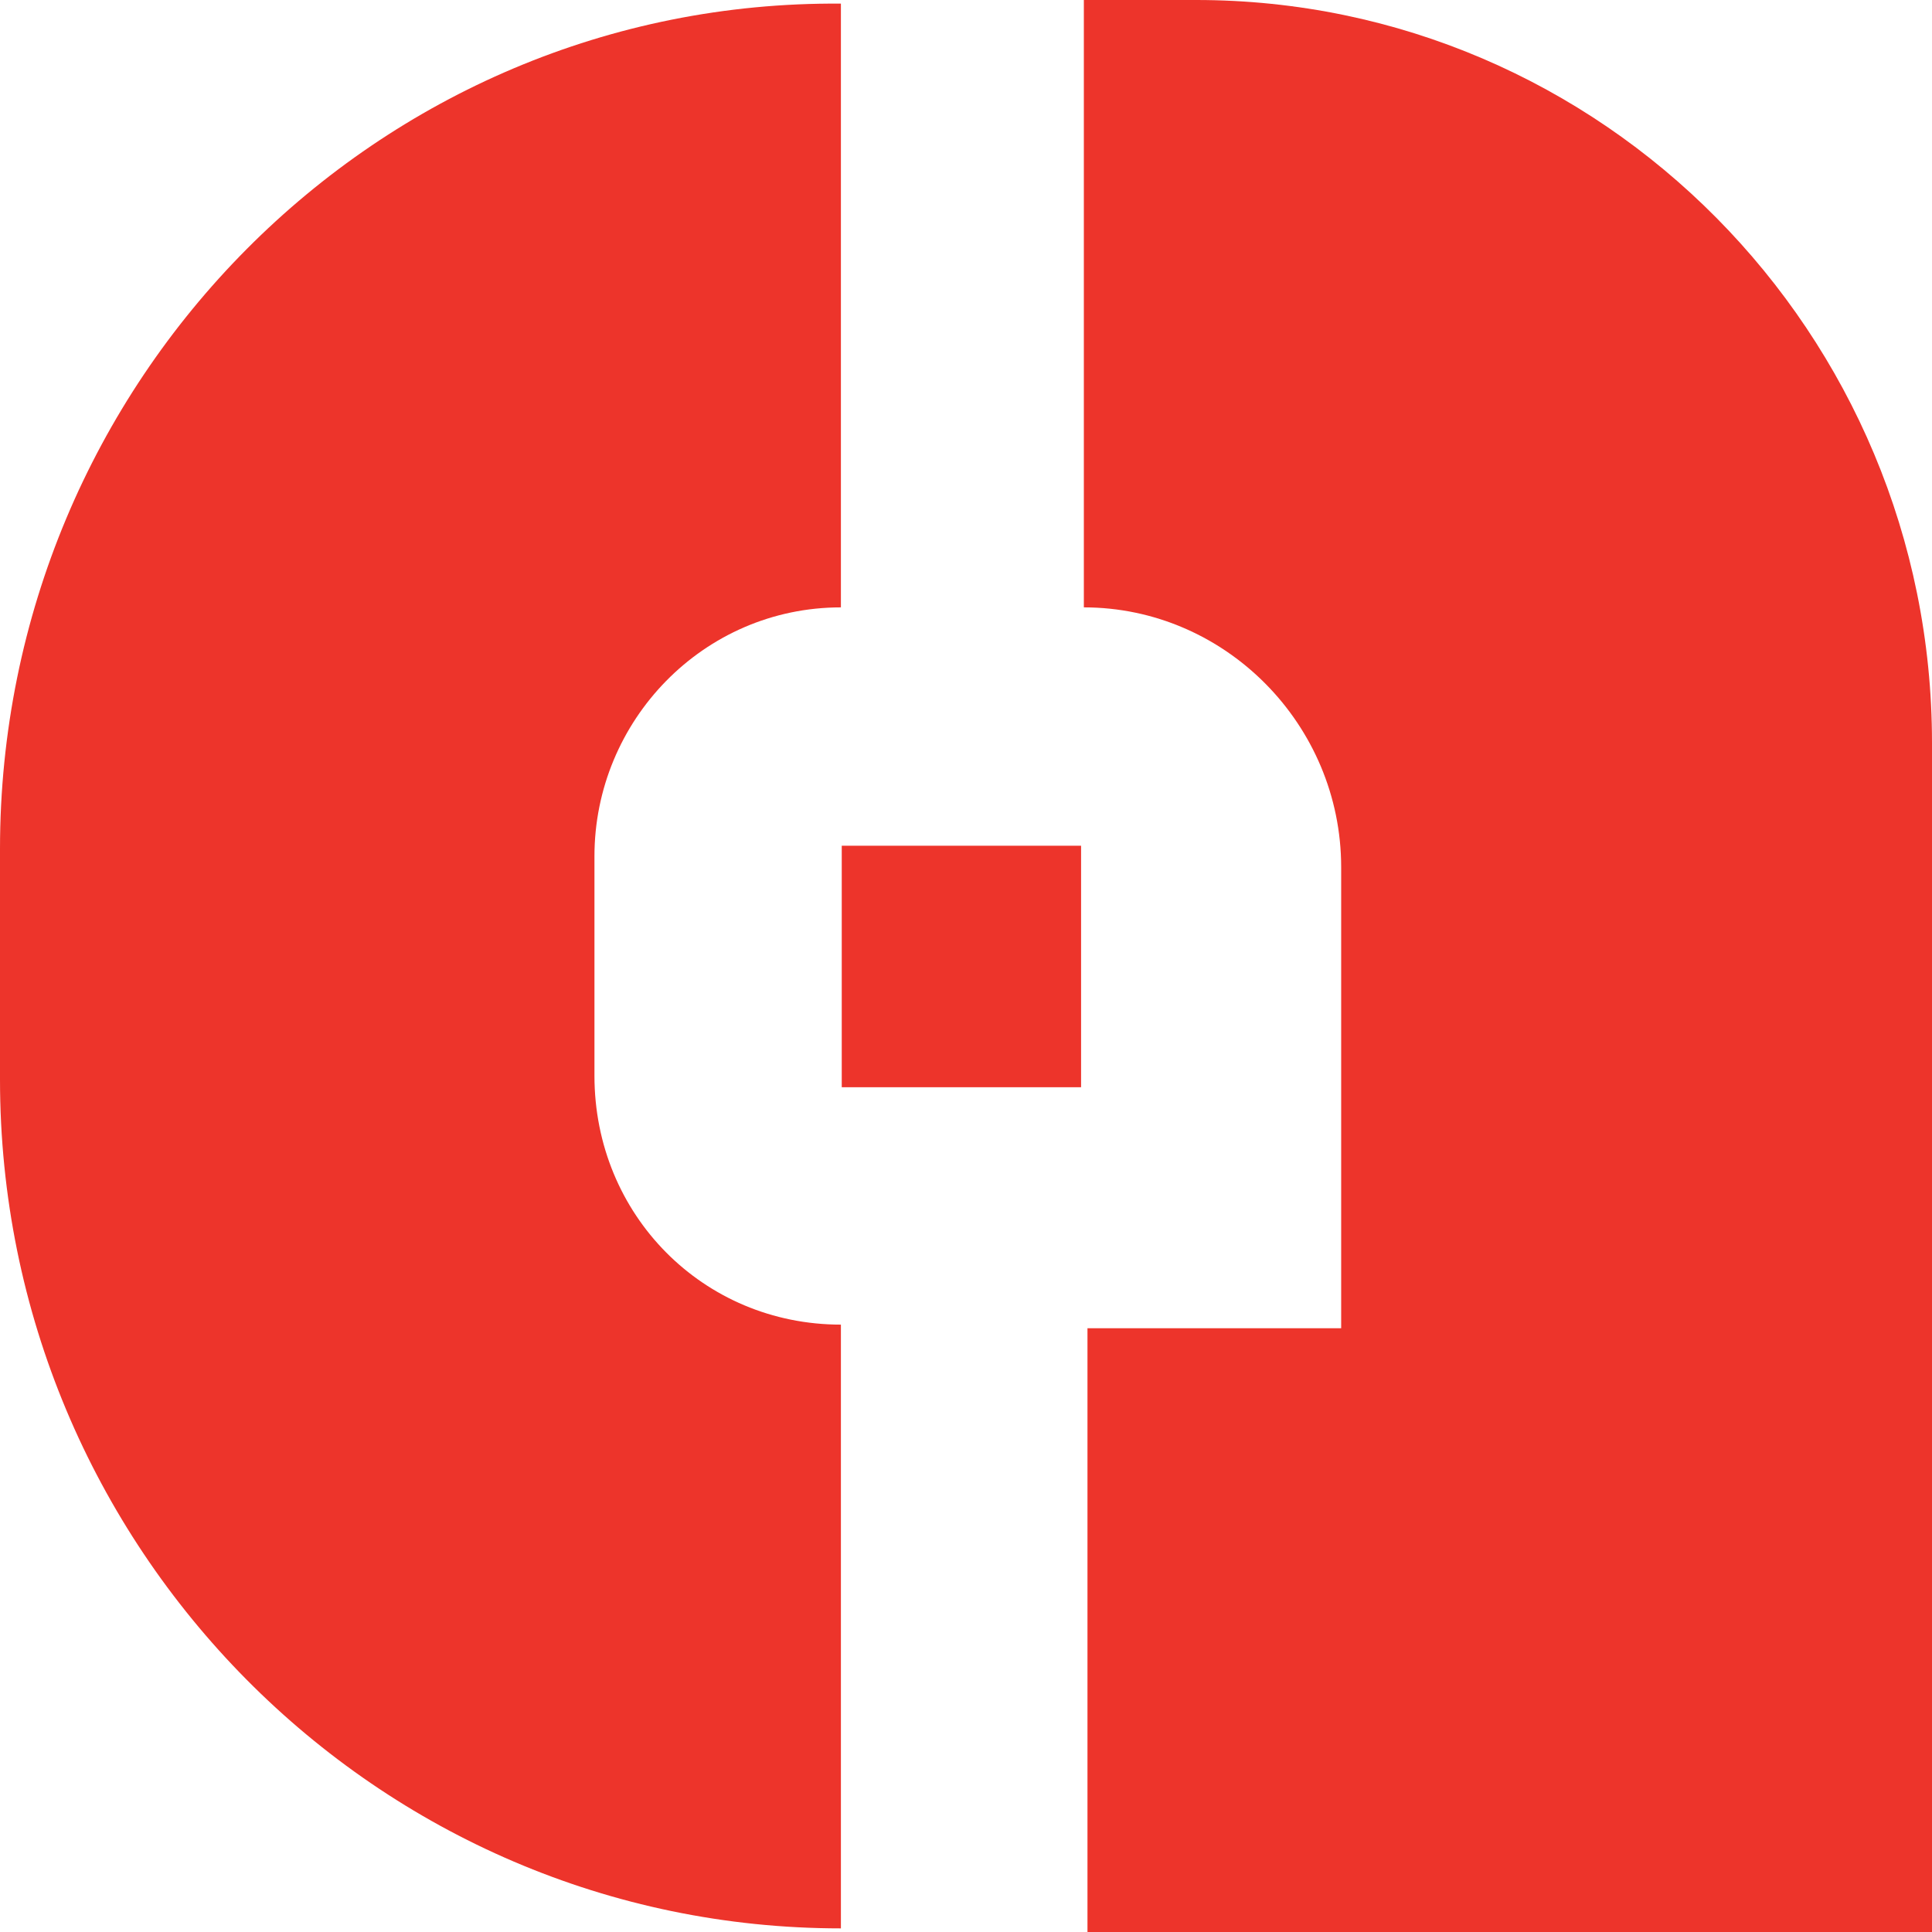
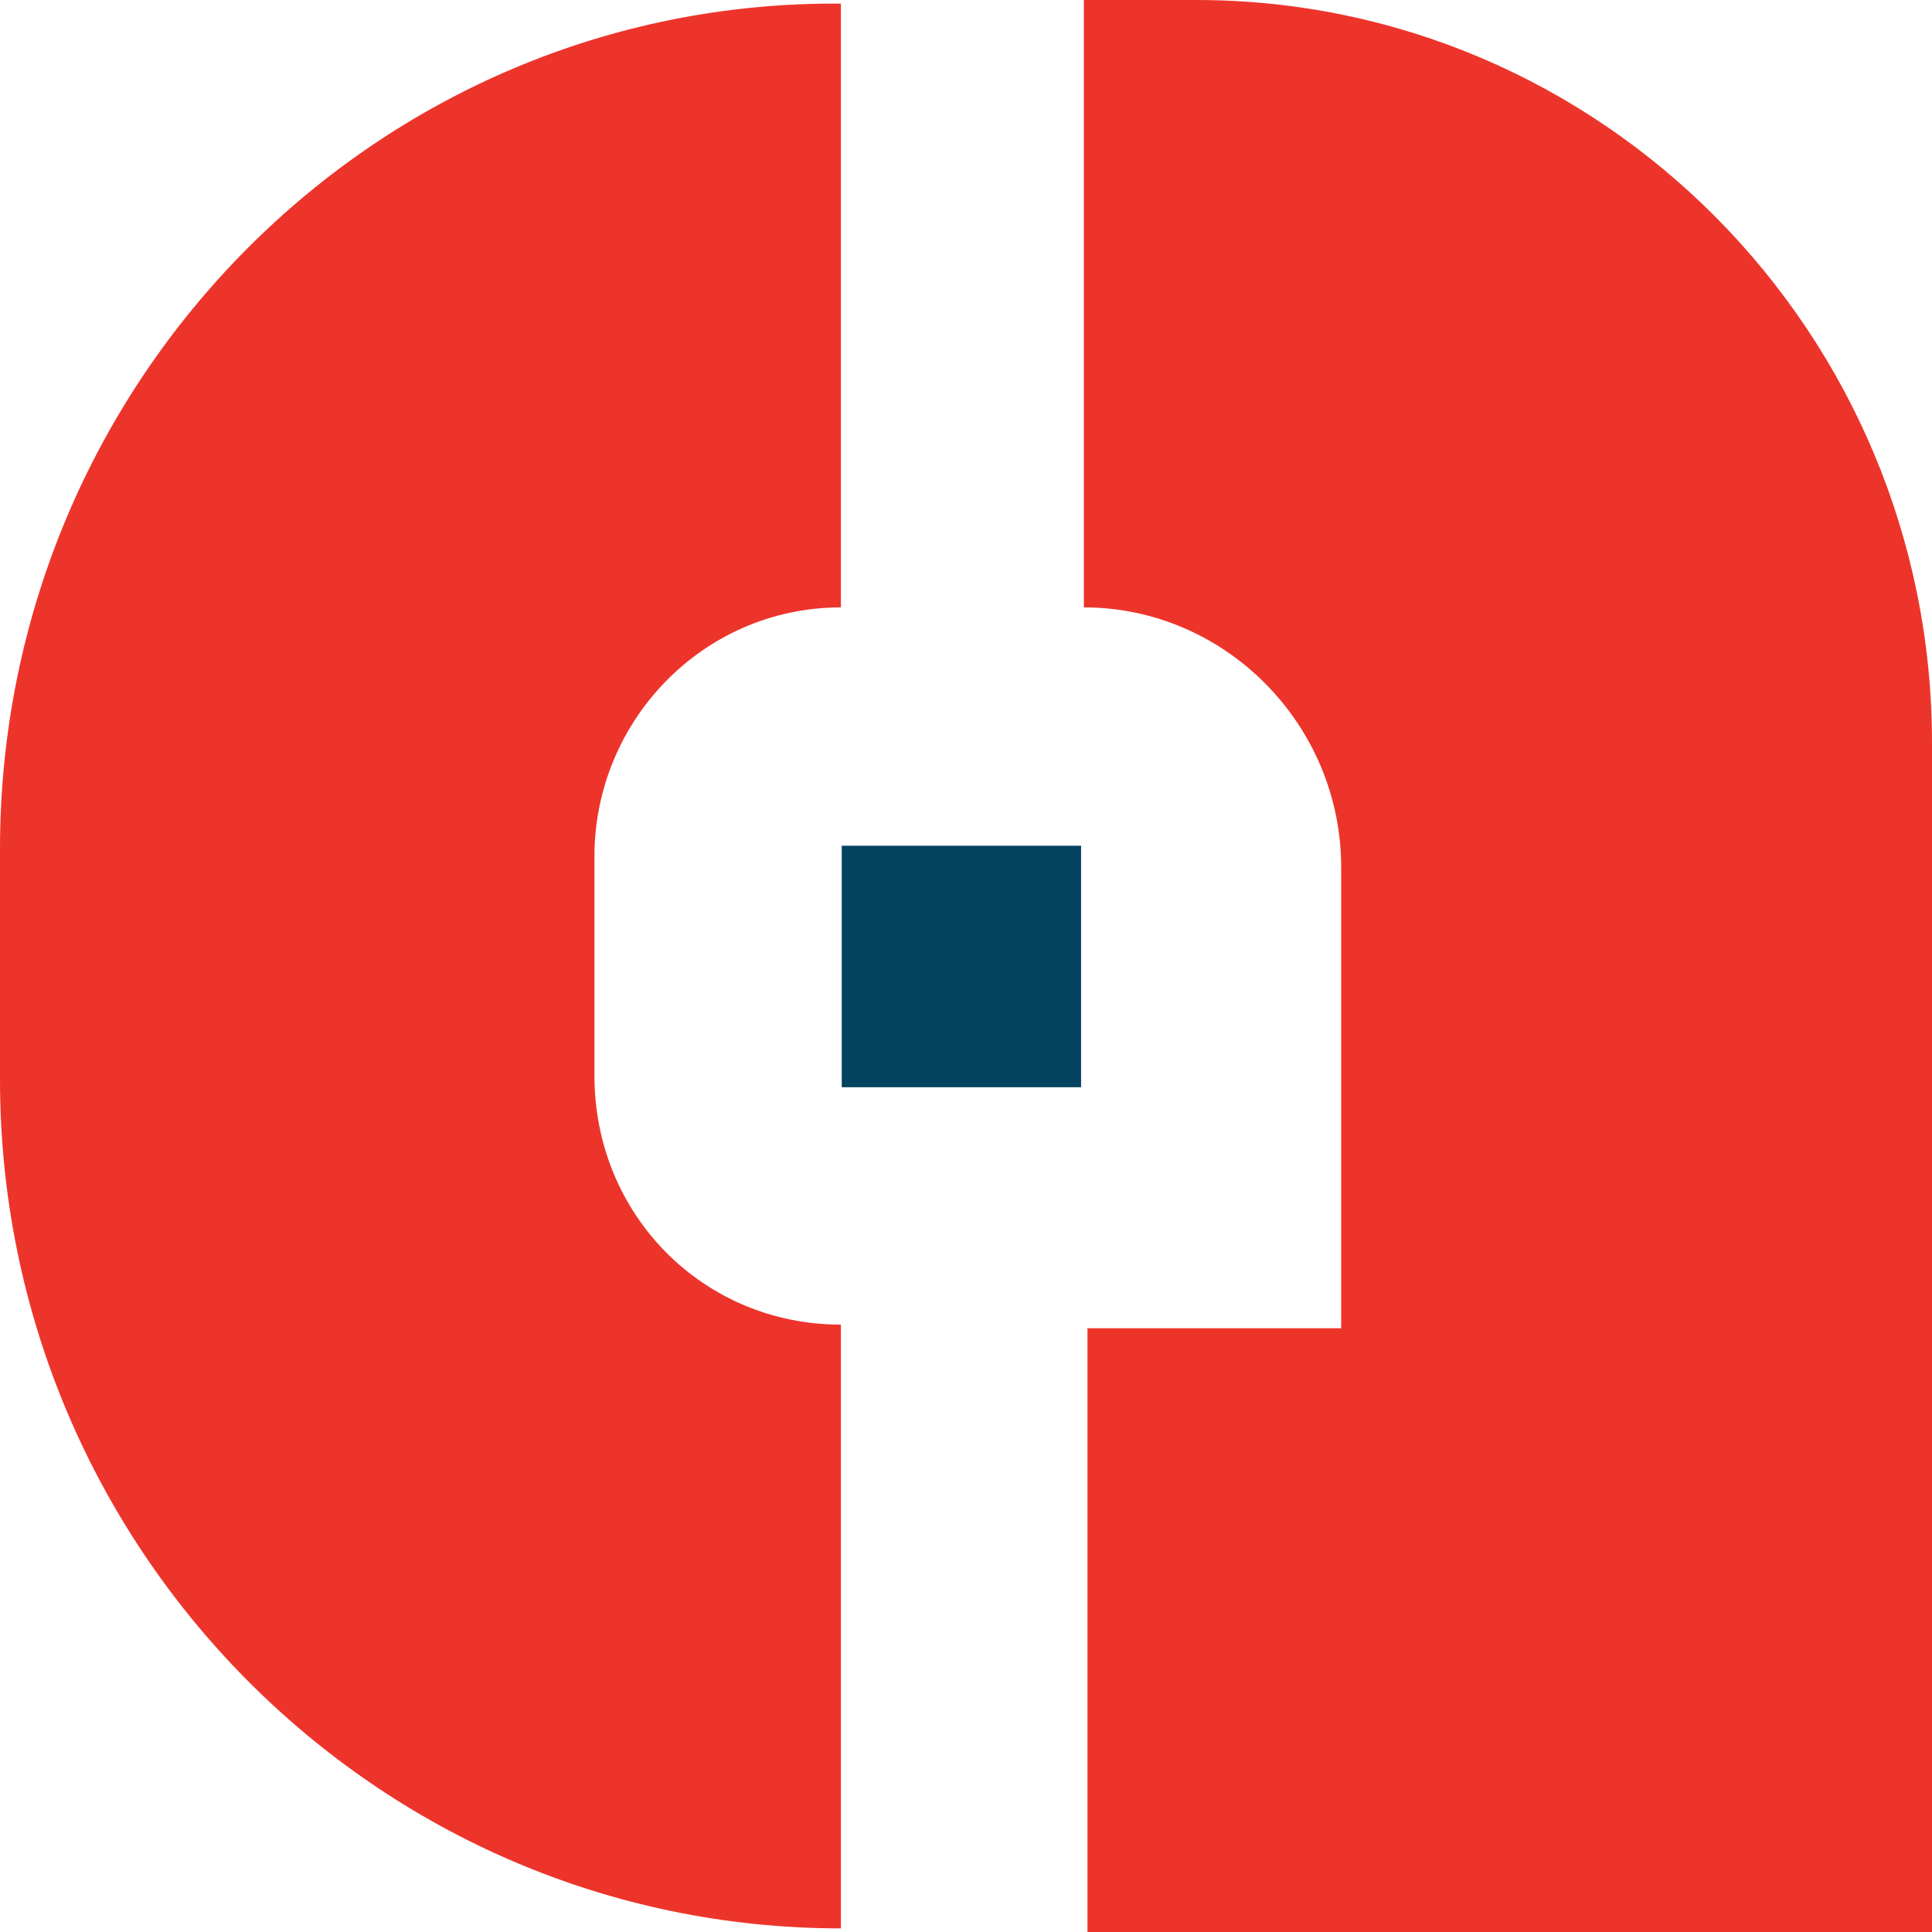
<svg xmlns="http://www.w3.org/2000/svg" width="16" height="16" viewBox="0 0 16 16" fill="none">
-   <path d="M8.953 9.004V7.004H6.971V9.004H8.953Z" fill="#ED342B" />
+   <path d="M8.953 9.004V7.004H6.971V9.004H8.953Z" fill="#03435F" />
  <path d="M6.964 0.03V5.03C5.824 5.03 4.923 5.97 4.923 7.091V8.909C4.923 10.061 5.824 10.97 6.964 10.97V15.97C3.122 15.97 0 12.818 0 8.94V7.03C0 3.152 3.122 0 6.964 0.03Z" fill="#ED342B" />
  <path d="M8.976 0.03V5.03C10.146 5.03 11.107 6 11.107 7.182V11H9.006V16H16V6.152C16 2.758 13.268 0 9.906 0H8.976V0.03Z" fill="#ED342B" />
</svg>
